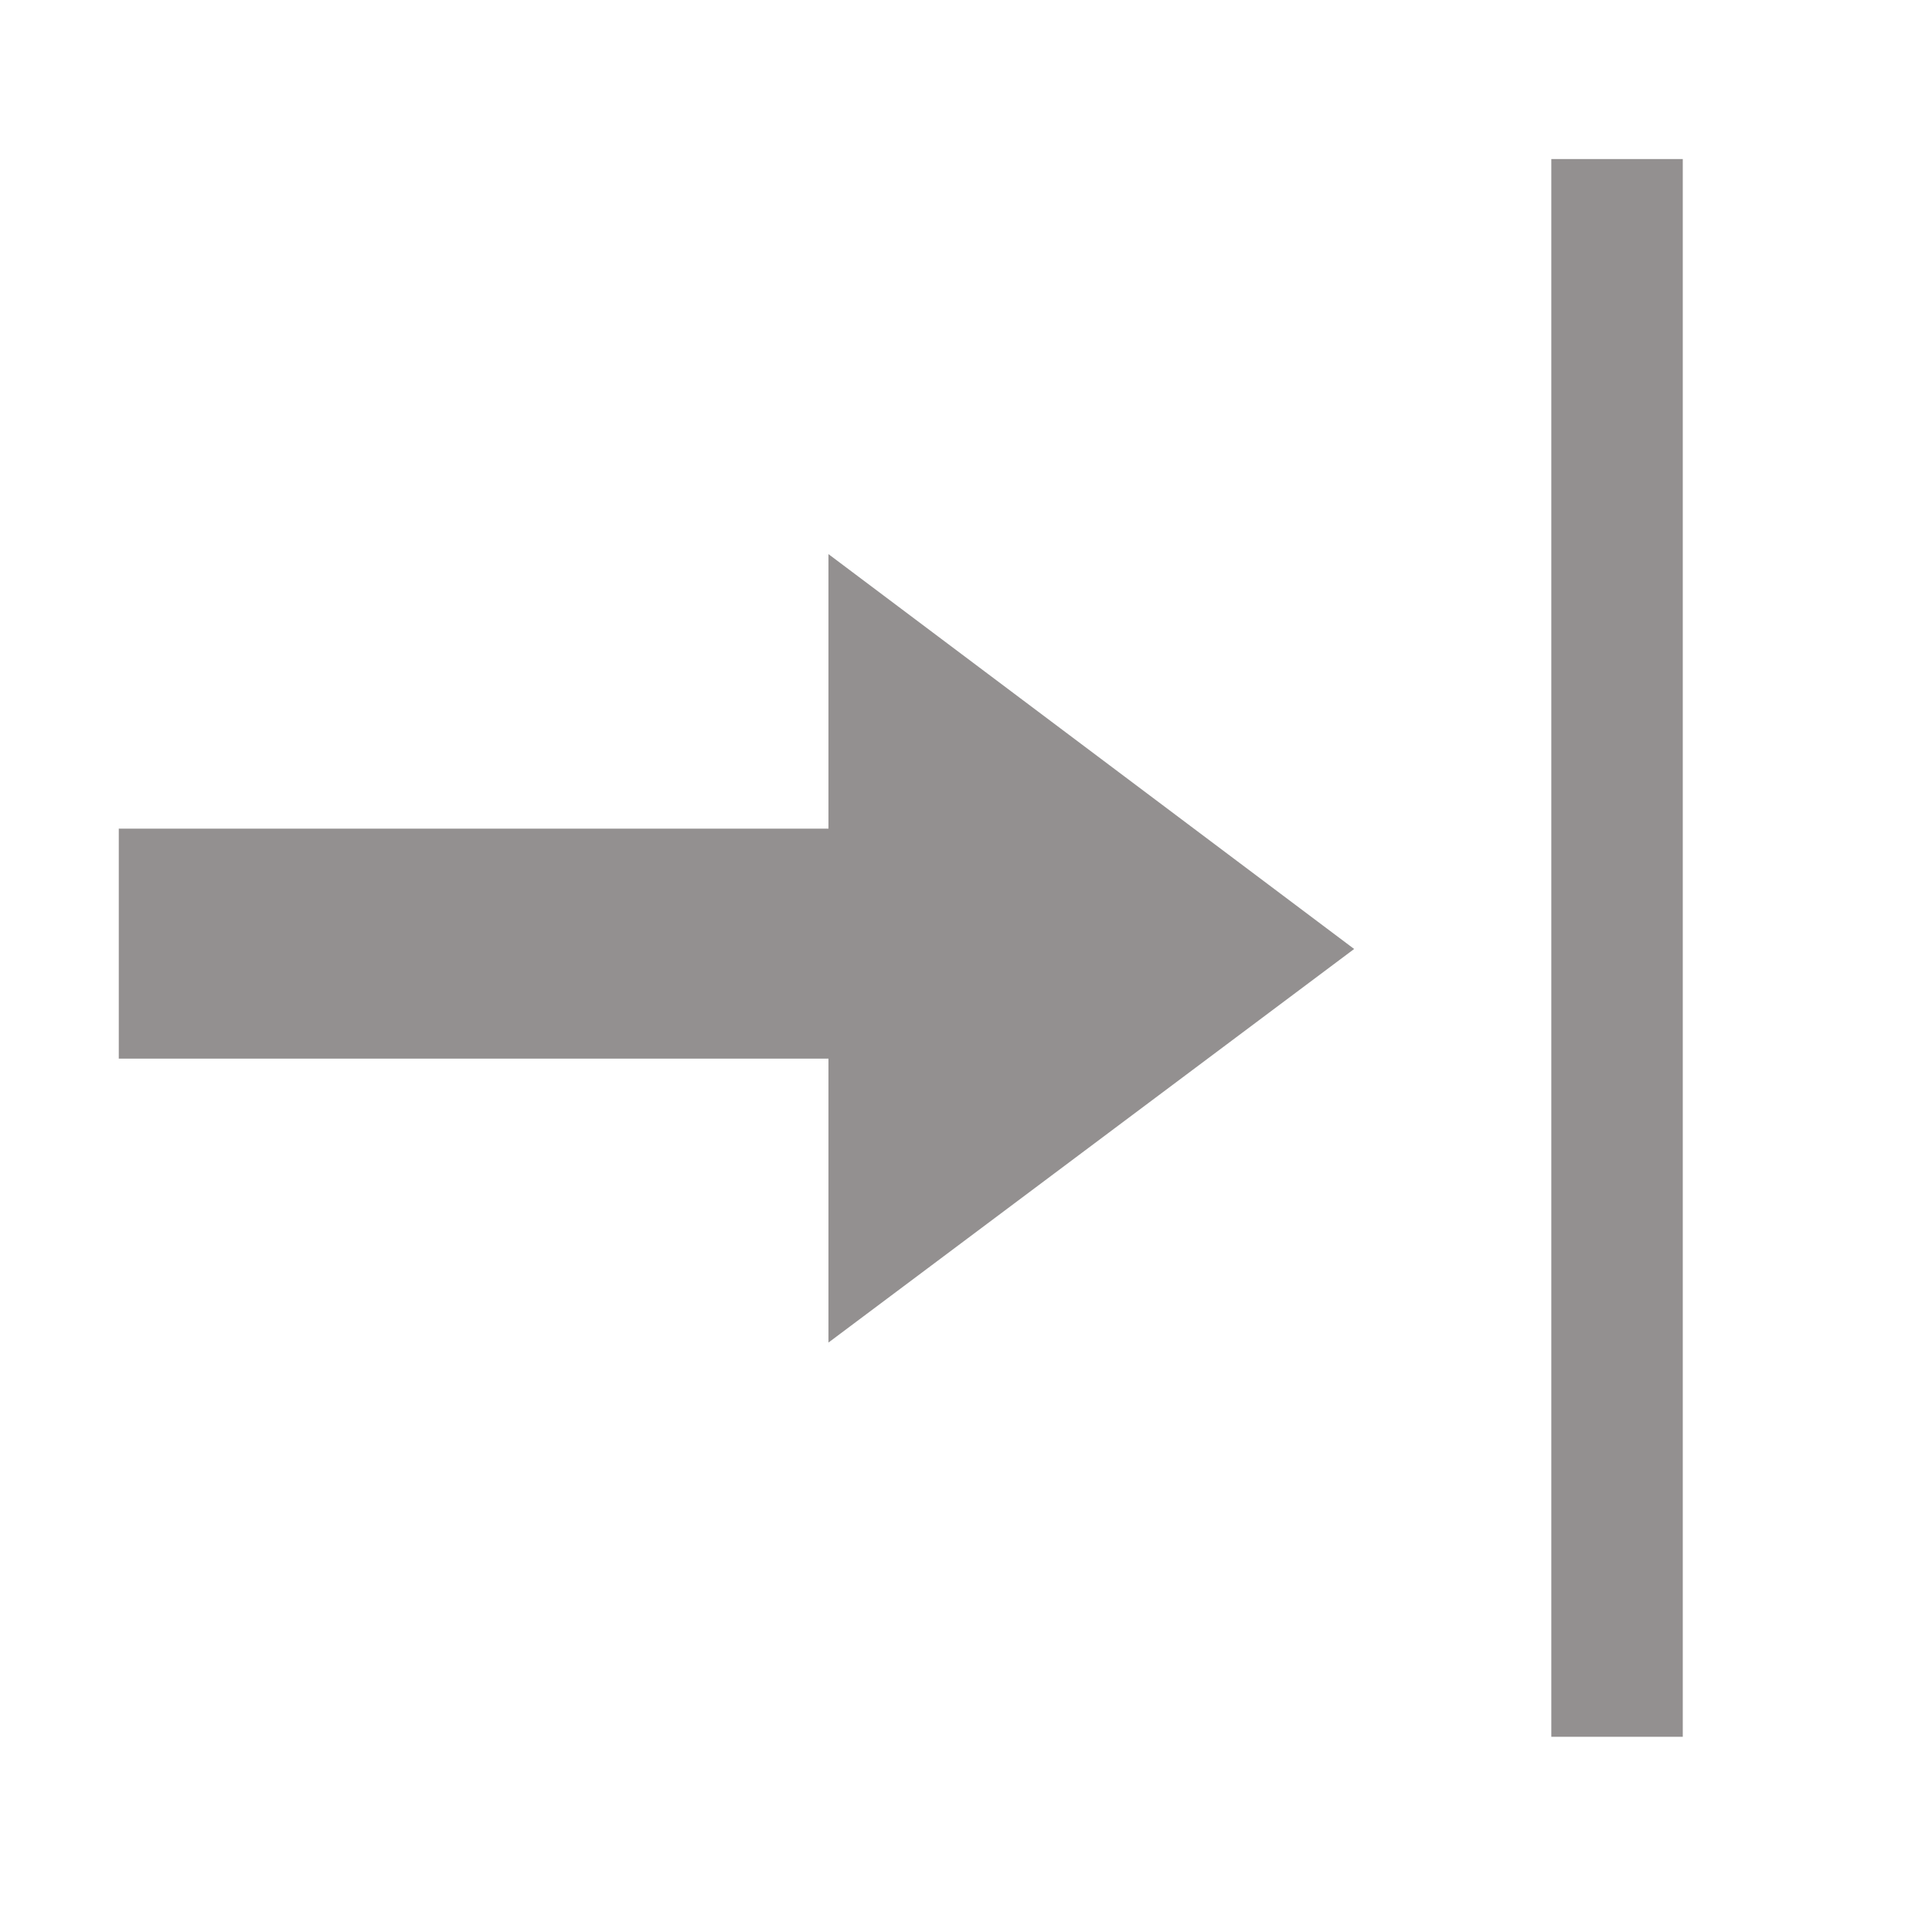
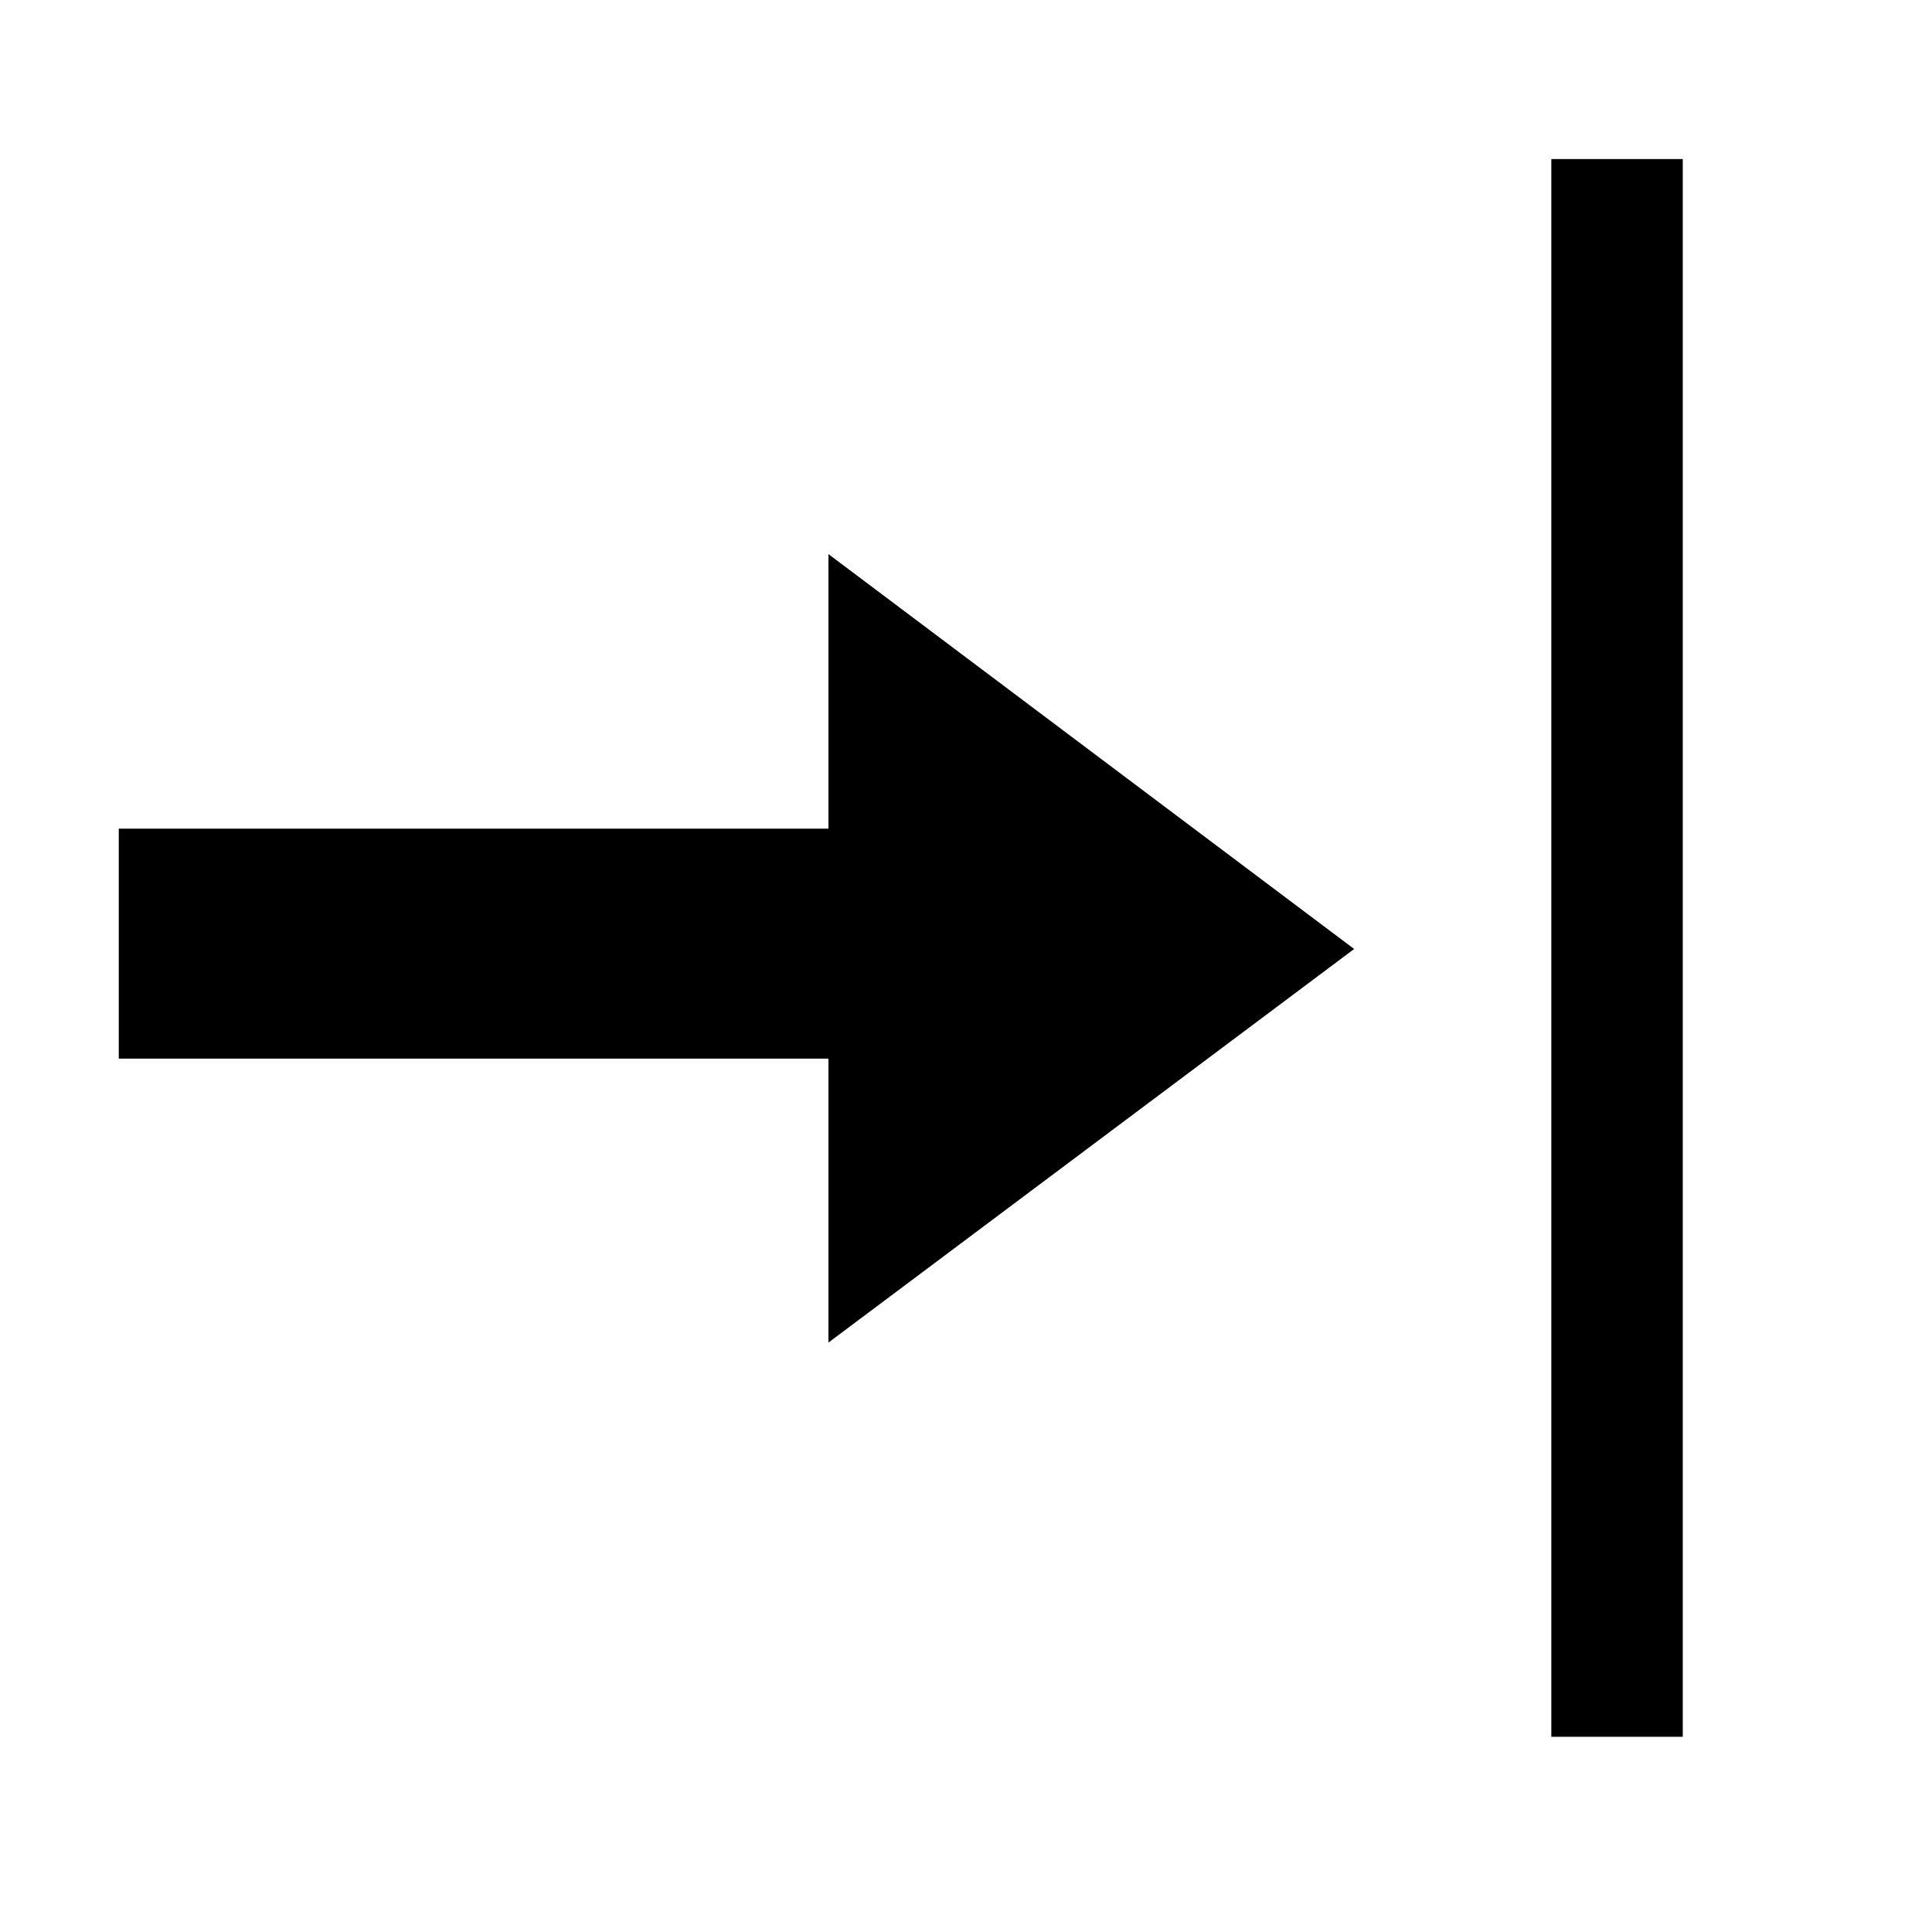
<svg xmlns="http://www.w3.org/2000/svg" width="21" height="21" fill="none" viewBox="0 0 21 21">
-   <path fill="#939090" fill-rule="evenodd" d="M18.291 1.729L18.291 18.878L16.862 18.878L16.862 1.729L18.291 1.729ZM9.005 6.023L14.719 10.315L9.005 14.593L9.005 11.507L1.291 11.507L1.291 9.007L9.005 9.007L9.005 6.023Z" clip-rule="evenodd" />
+   <path fill="currentColor" fill-rule="evenodd" d="M18.291 1.729L18.291 18.878L16.862 18.878L16.862 1.729L18.291 1.729ZM9.005 6.023L14.719 10.315L9.005 14.593L9.005 11.507L1.291 11.507L1.291 9.007L9.005 9.007L9.005 6.023Z" clip-rule="evenodd" />
</svg>
